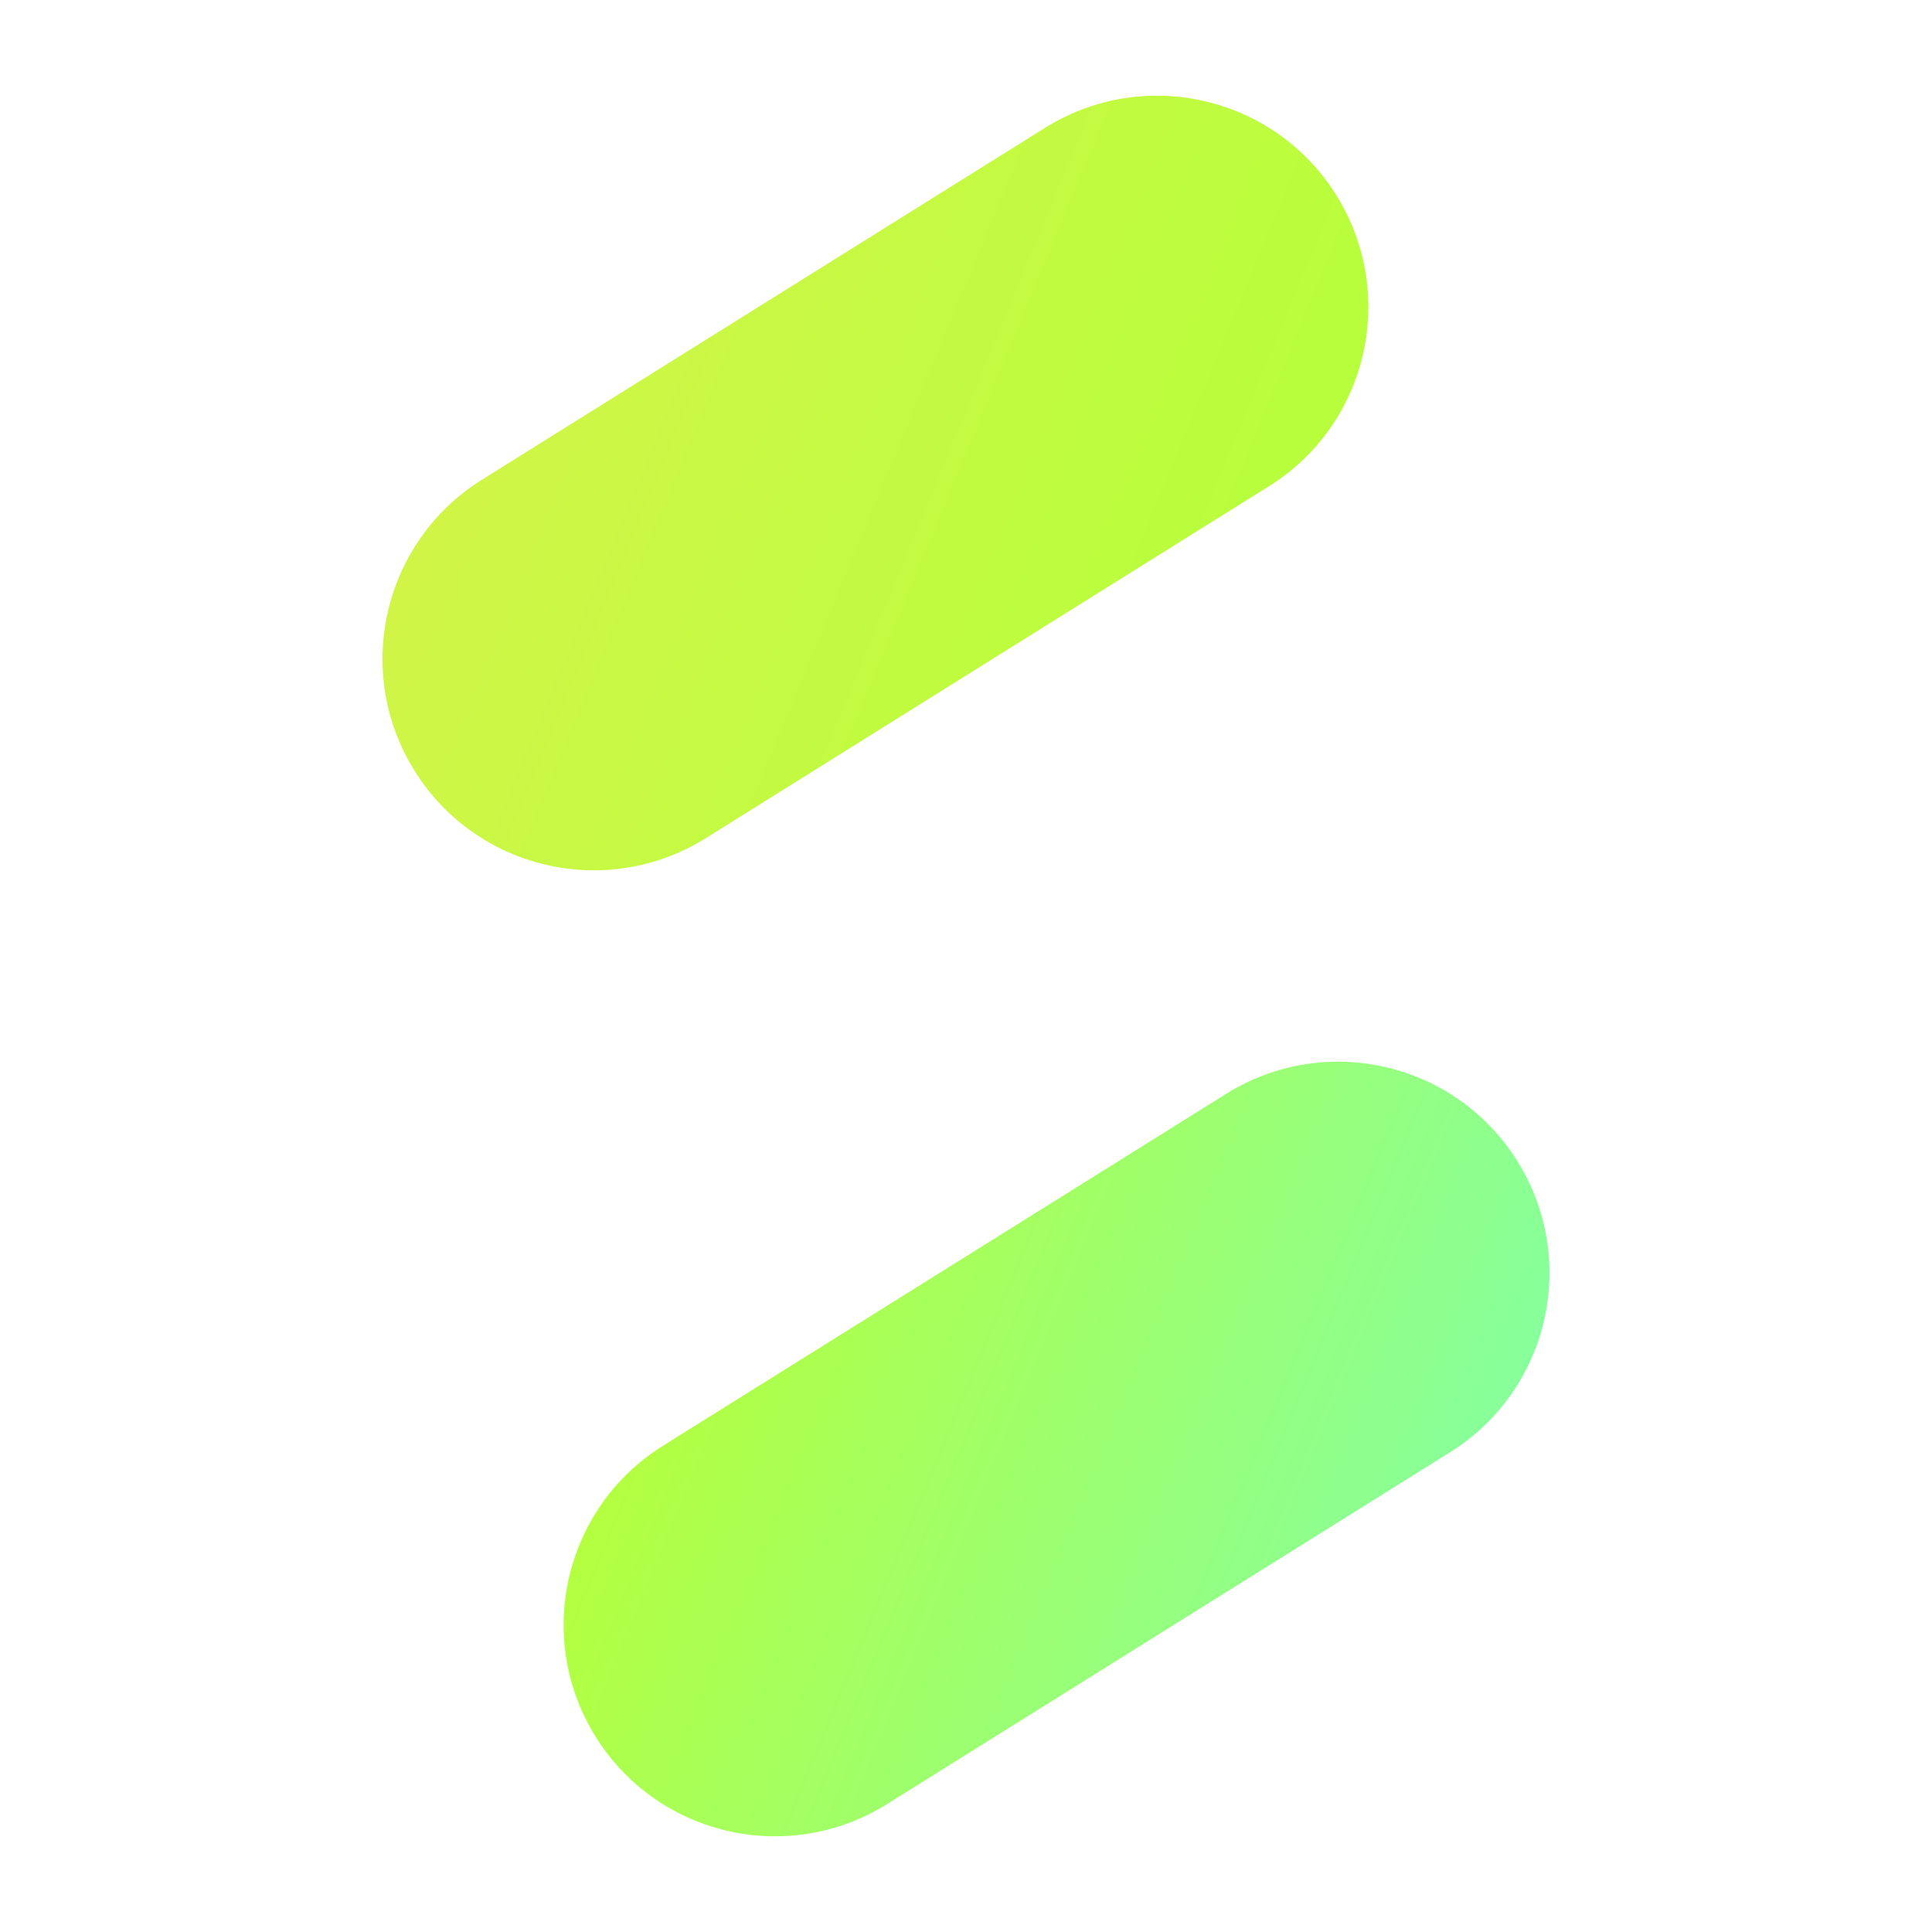
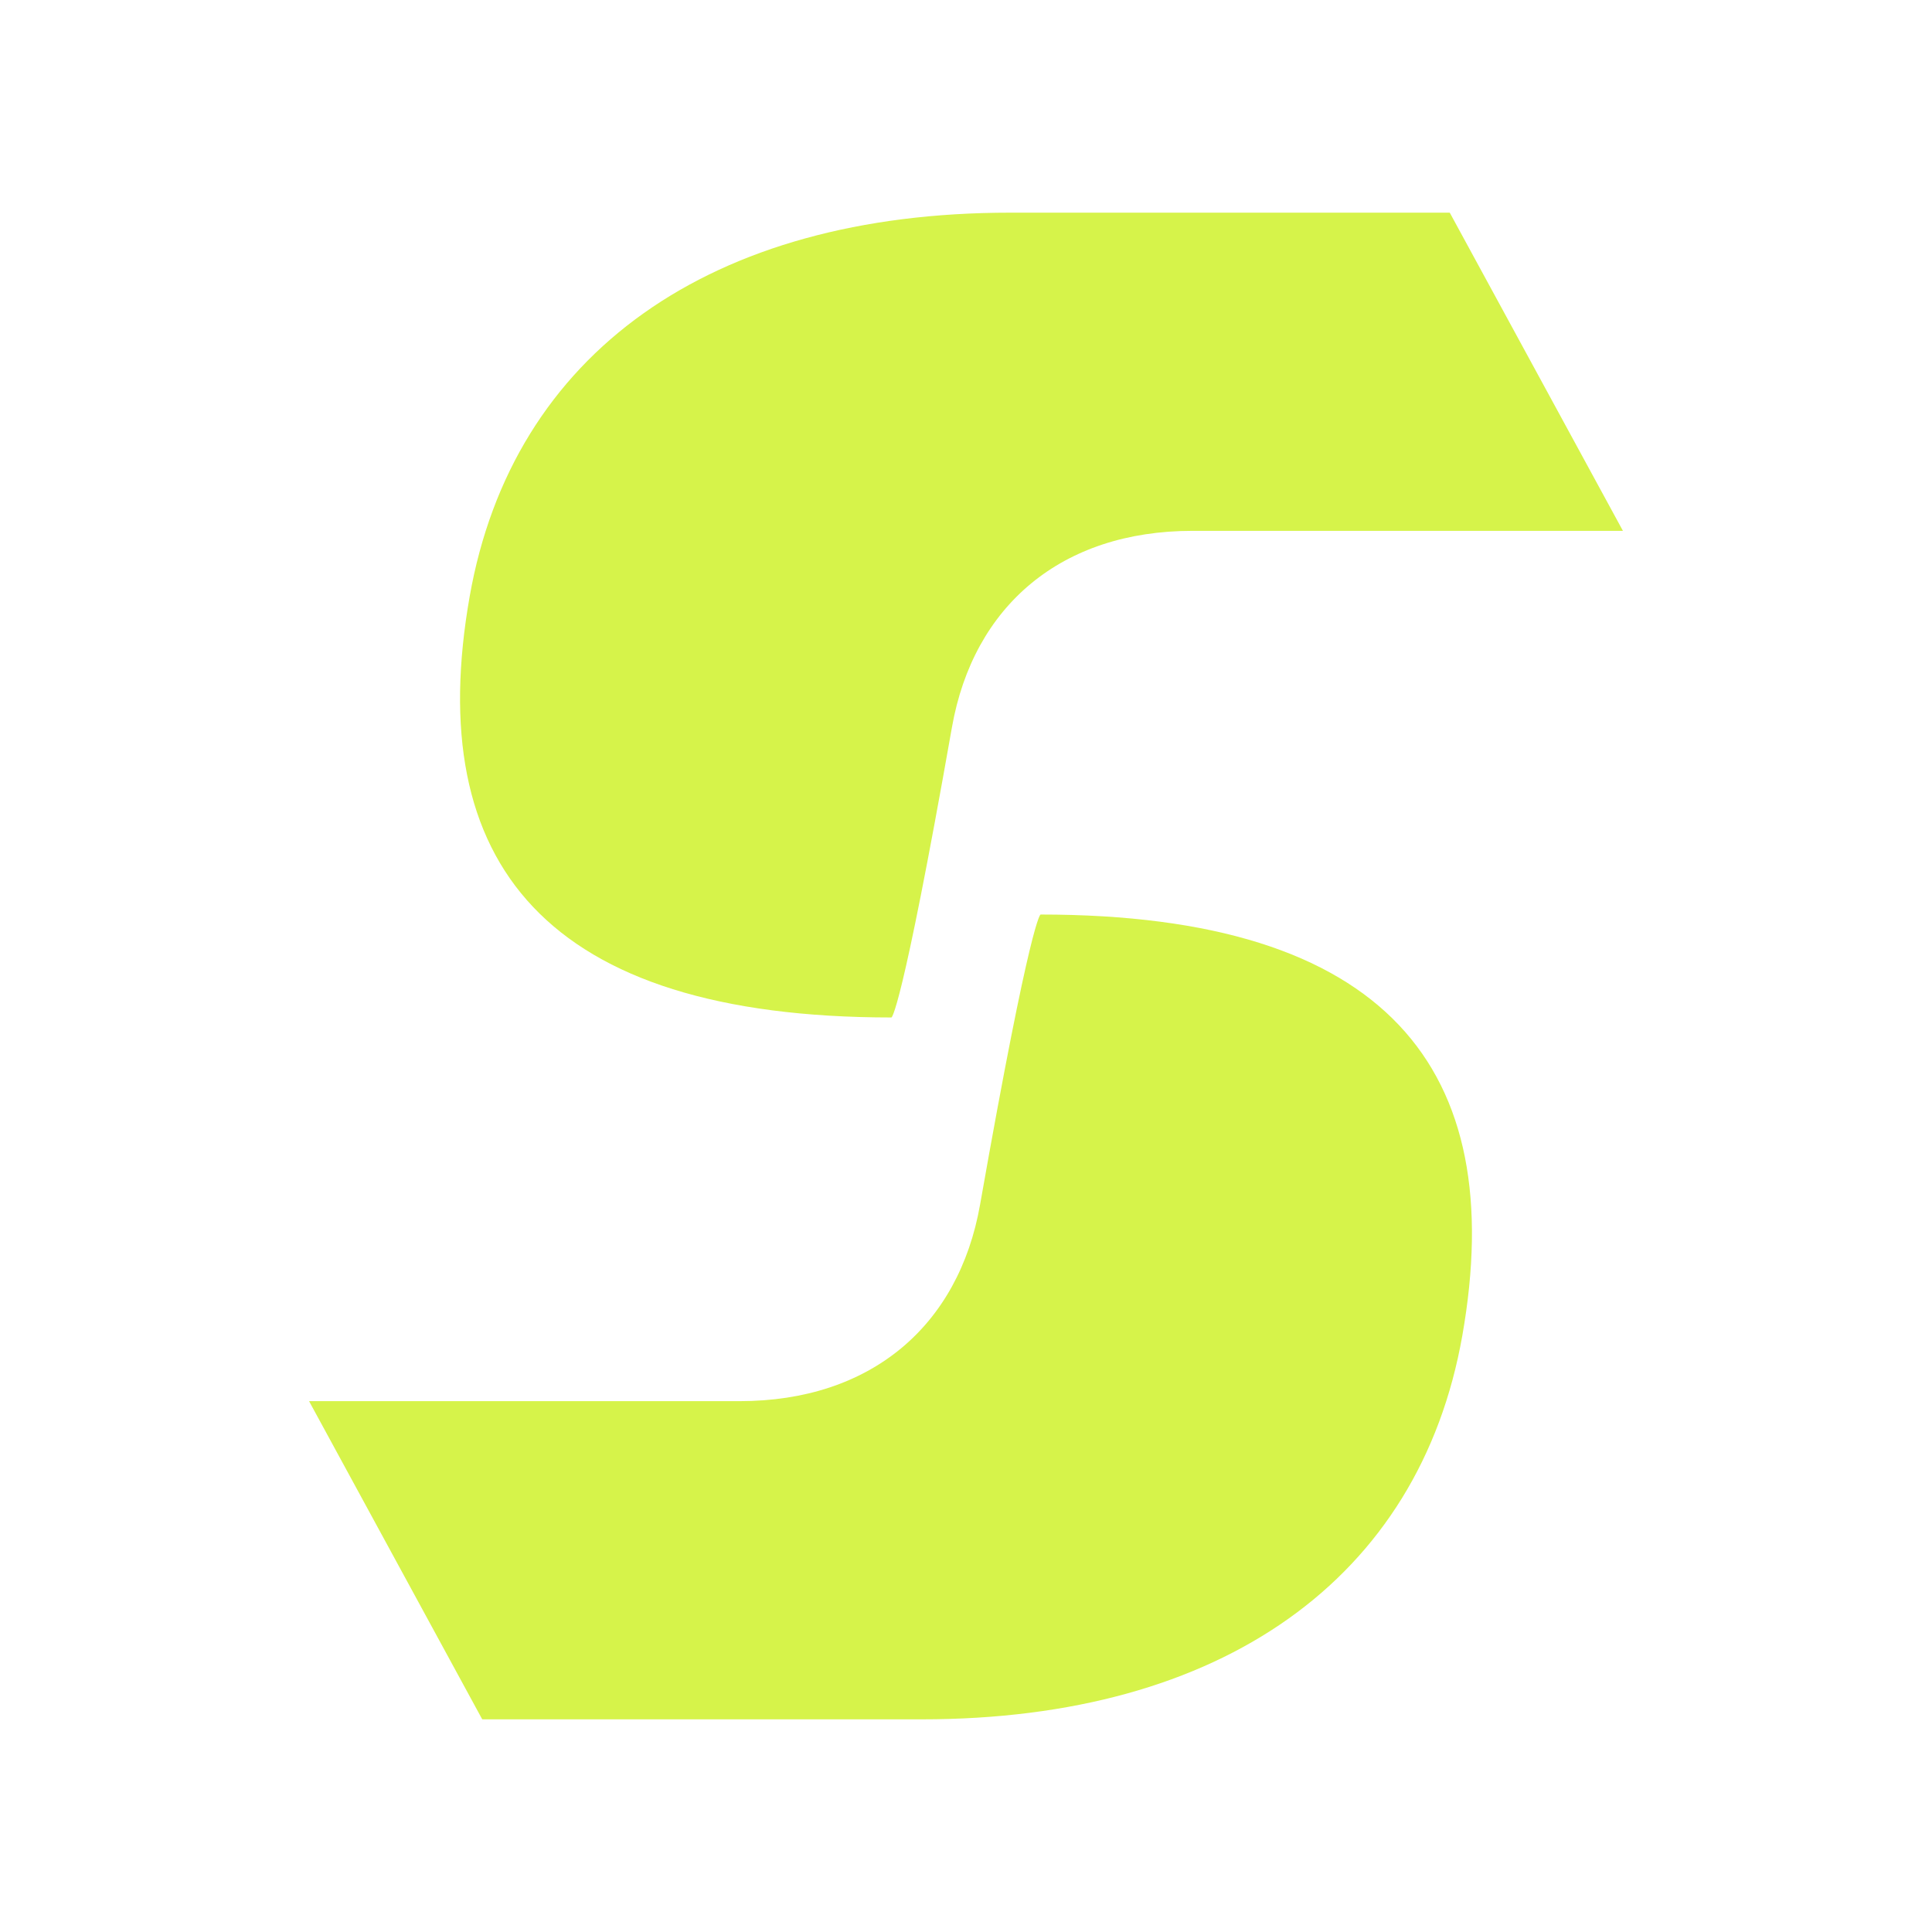
- <svg xmlns="http://www.w3.org/2000/svg" viewBox="0 0 128 128" fill="none" role="img" aria-label="SIDELINE">
+ <svg xmlns="http://www.w3.org/2000/svg" viewBox="0 0 128 128" role="img" aria-label="SIDELINE">
  <defs>
-     <linearGradient id="broadcastLime" x1="24" y1="8" x2="104" y2="120" gradientUnits="userSpaceOnUse">
+     <linearGradient id="broadcastLime" x1="20" y1="8" x2="108" y2="120" gradientUnits="userSpaceOnUse">
      <stop offset="0%" stop-color="#D6F34A" />
-       <stop offset="50%" stop-color="#B6FF3B" />
+       <stop offset="45%" stop-color="#B6FF3B" />
      <stop offset="100%" stop-color="#7DFFB0" />
    </linearGradient>
  </defs>
-   <rect x="22" y="18" width="72" height="28" rx="14" ry="14" fill="url(#broadcastLime)" transform="rotate(-32 58 32)" />
-   <rect x="34" y="82" width="72" height="28" rx="14" ry="14" fill="url(#broadcastLime)" transform="rotate(-32 70 96)" />
+   <g fill="url(#broadcastLime)" transform="translate(64 64) skewX(-10) scale(0.155)">
+     <path d="       M -28 22       C -176 22 -240 -44 -240 -158       C -240 -262 -166 -322 -38 -322       L 150 -322       L 248 -186       L 64 -186       C 8 -186 -24 -154 -24 -102       C -24 22 -28 22 -28 22       Z     " />
+     <path transform="rotate(180)" d="       M -28 22       C -176 22 -240 -44 -240 -158       C -240 -262 -166 -322 -38 -322       L 150 -322       L 248 -186       L 64 -186       C 8 -186 -24 -154 -24 -102       C -24 22 -28 22 -28 22       Z     " />
+   </g>
</svg>
